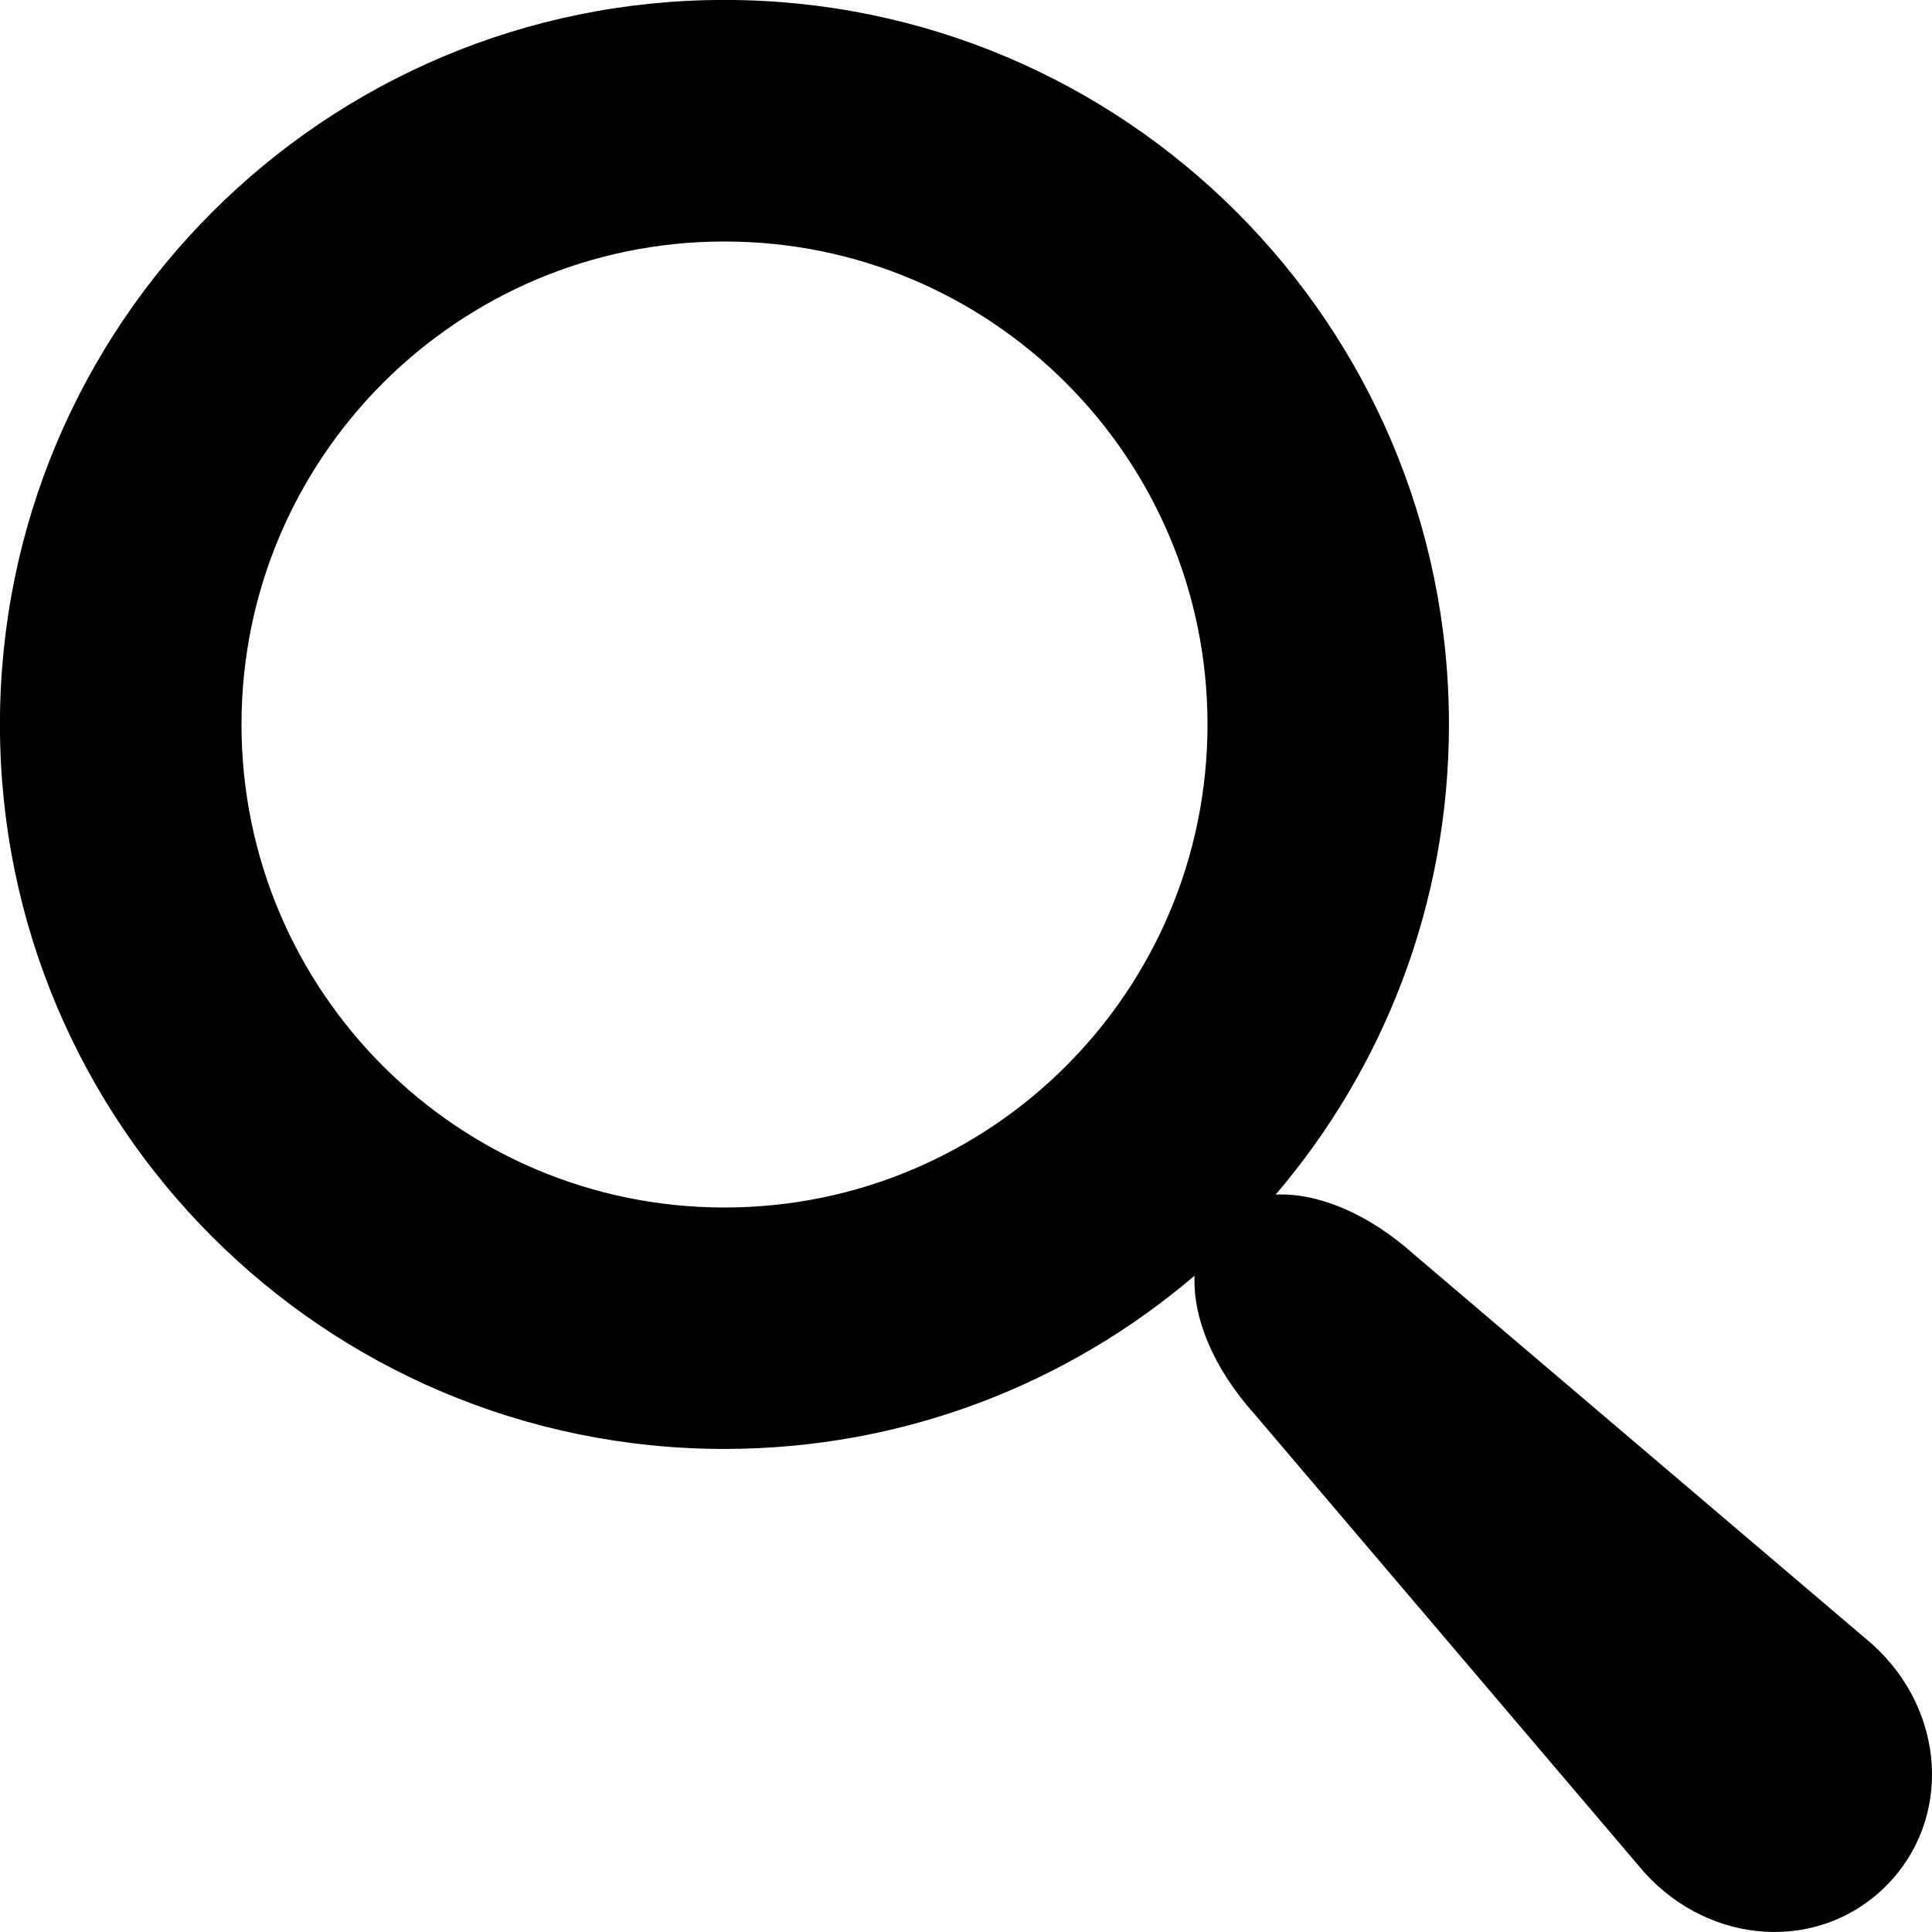
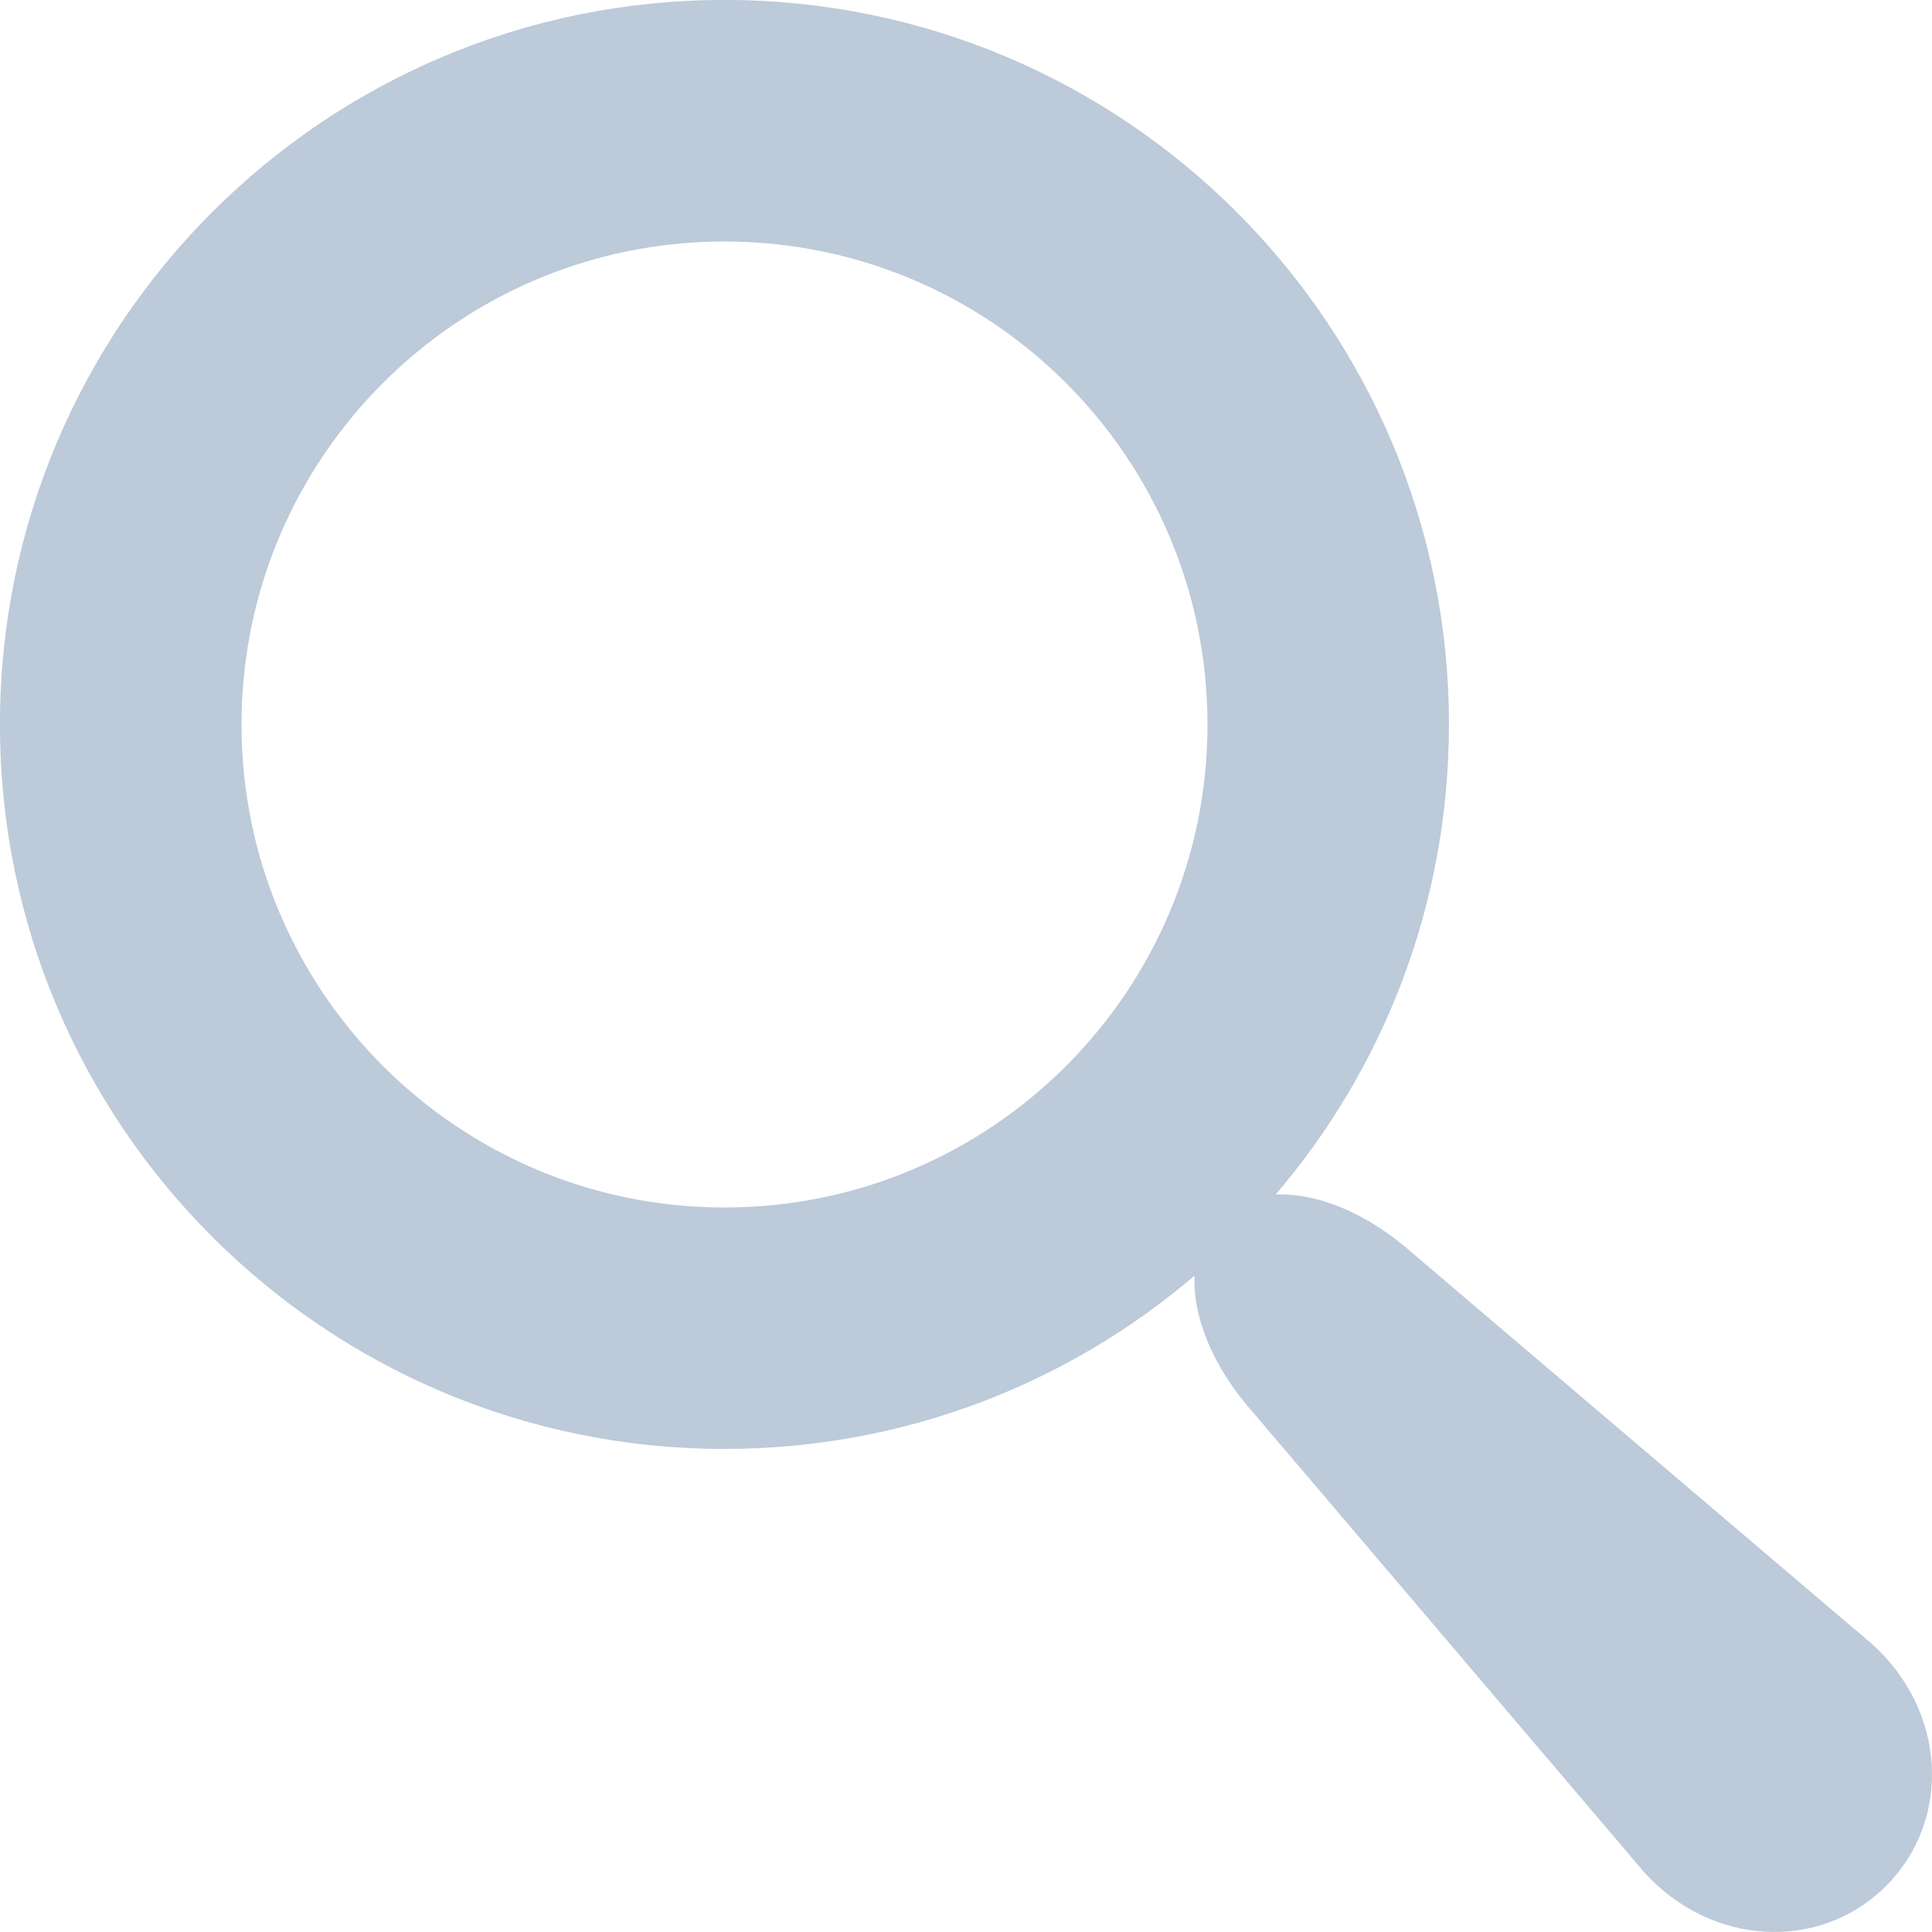
- <svg xmlns="http://www.w3.org/2000/svg" id="icon-search" viewBox="0 0 32 32">
+ <svg xmlns="http://www.w3.org/2000/svg" id="icon-search" viewBox="0 0 32 32" style="fill: #bccad9">
  <path d="M31.008 27.231l-7.58-6.447c-0.784-0.705-1.622-1.029-2.299-0.998 1.789-2.096 2.87-4.815 2.87-7.787 0-6.627-5.373-12-12-12s-12 5.373-12 12 5.373 12 12 12c2.972 0 5.691-1.081 7.787-2.87-0.031 0.677 0.293 1.515 0.998 2.299l6.447 7.58c1.104 1.226 2.907 1.33 4.007 0.23s0.997-2.903-0.23-4.007zM12 20c-4.418 0-8-3.582-8-8s3.582-8 8-8 8 3.582 8 8-3.582 8-8 8z" />
</svg>
